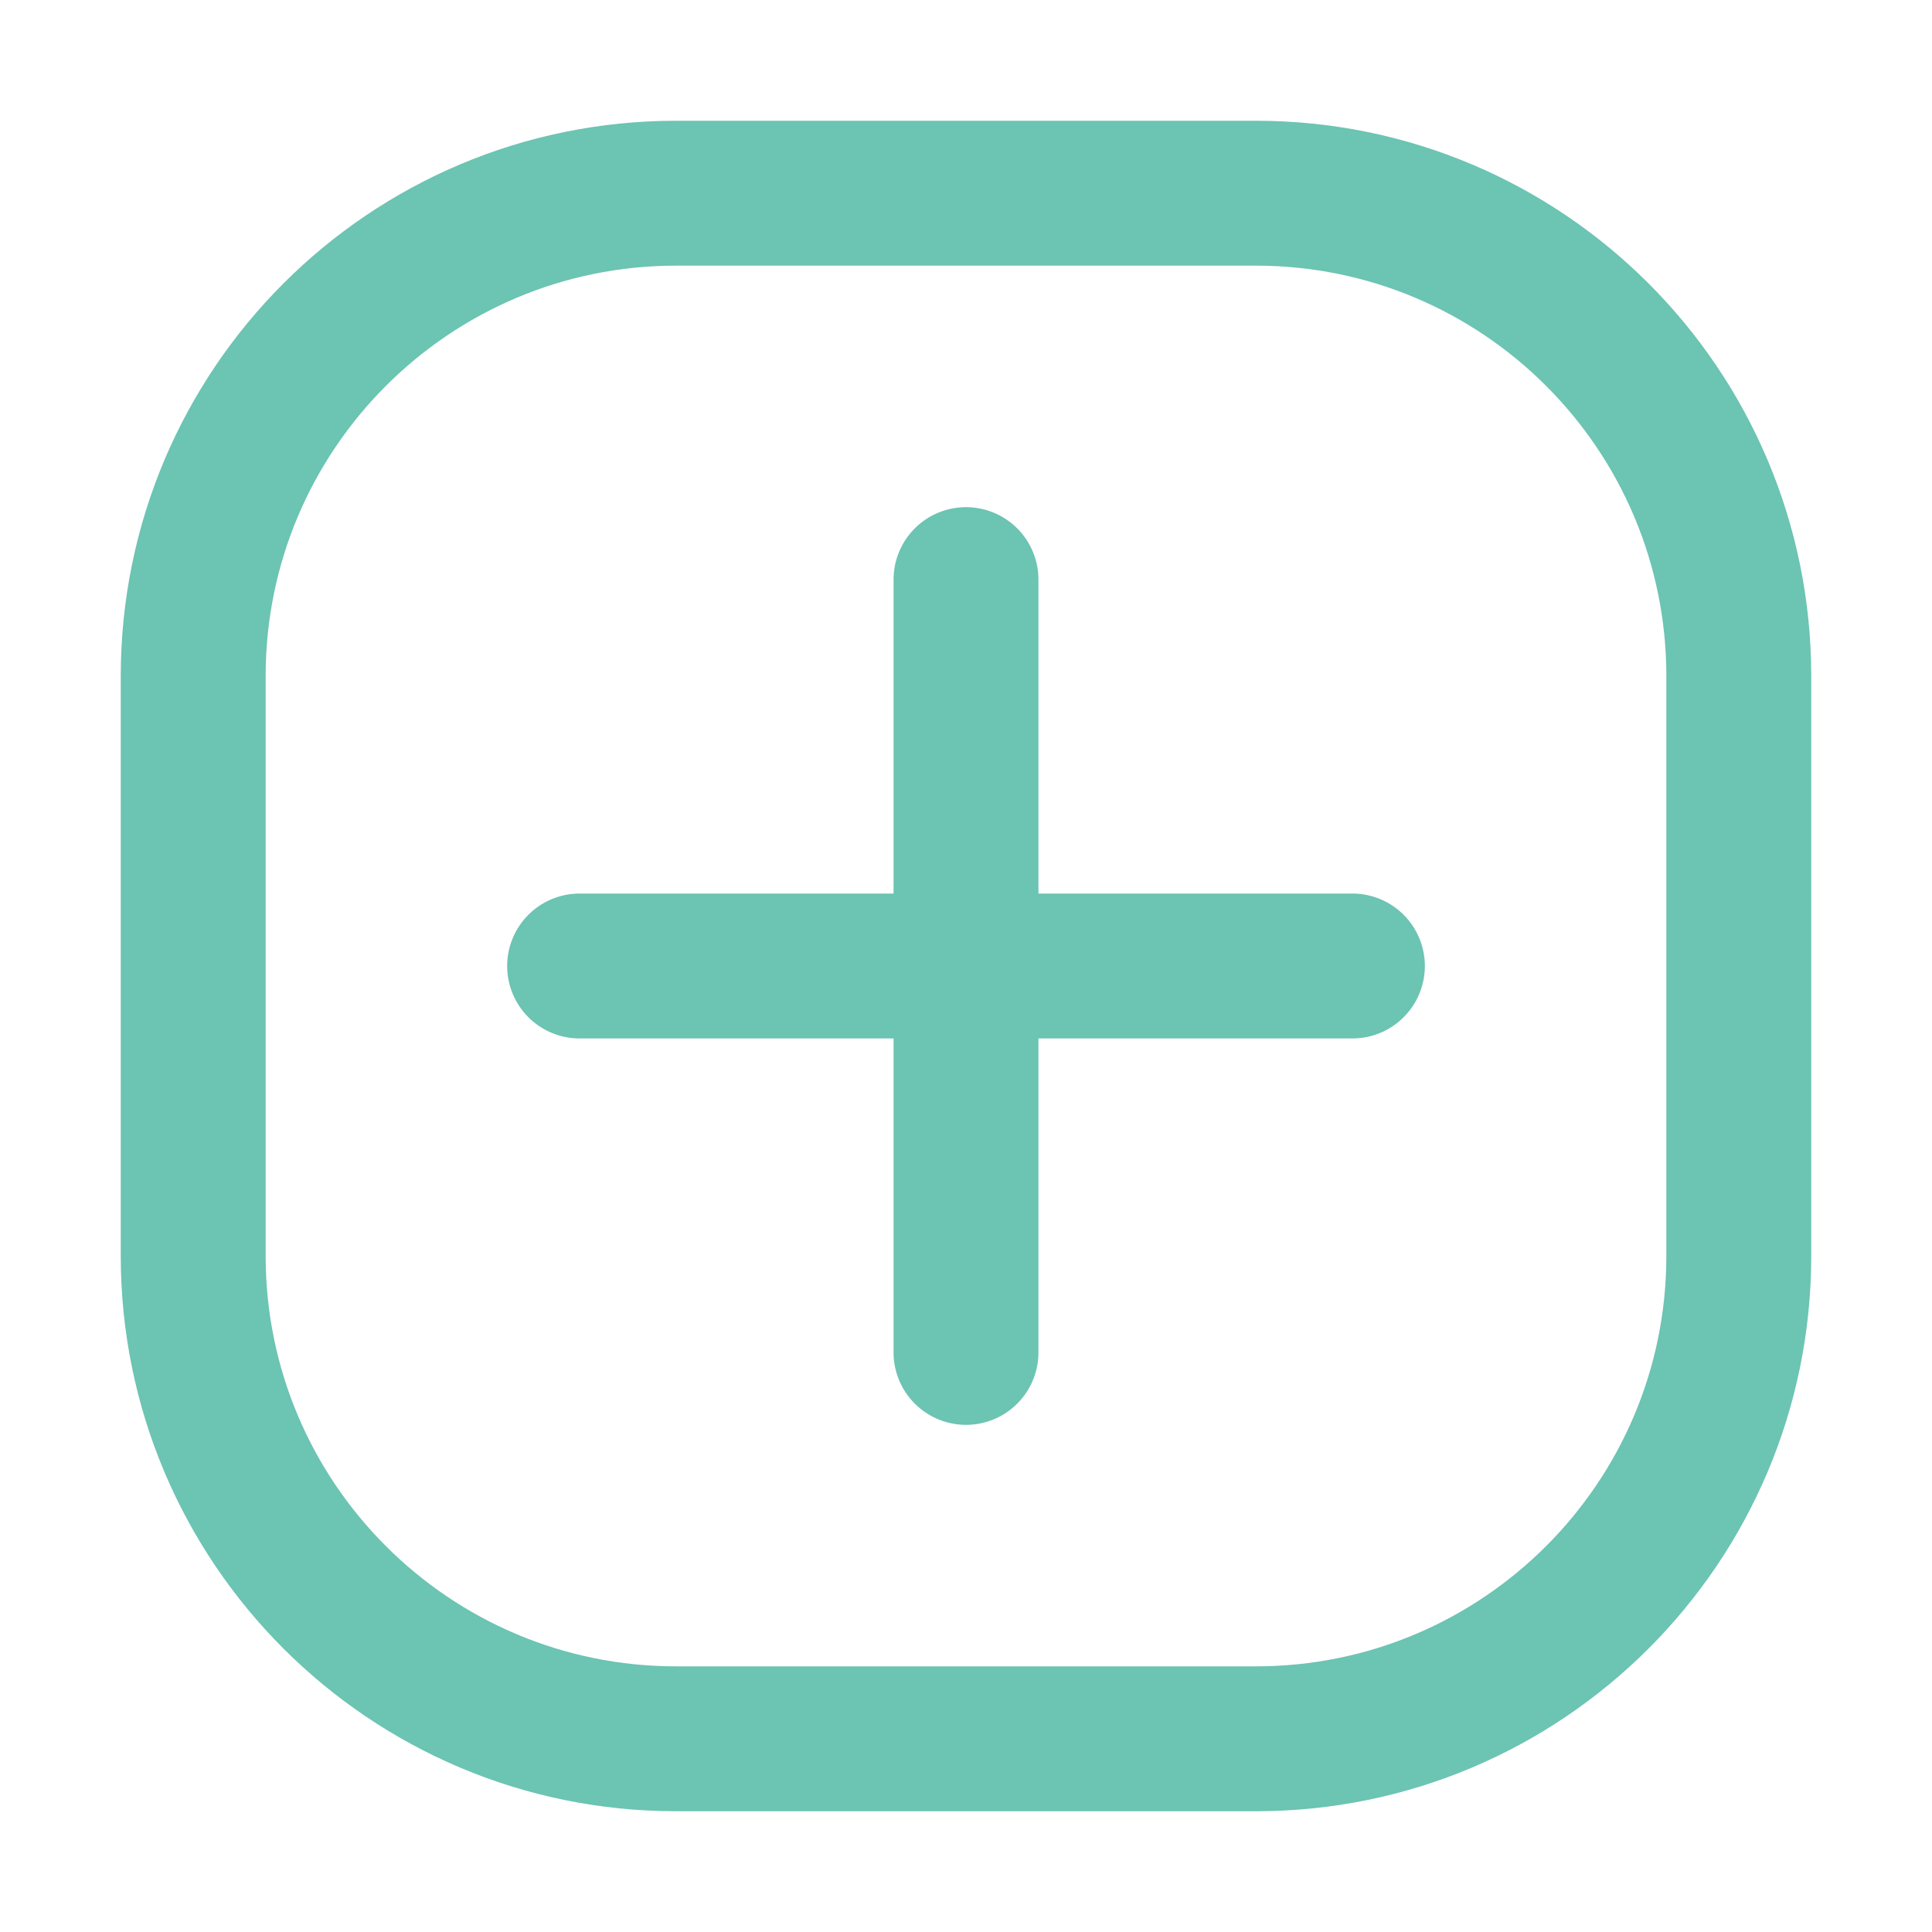
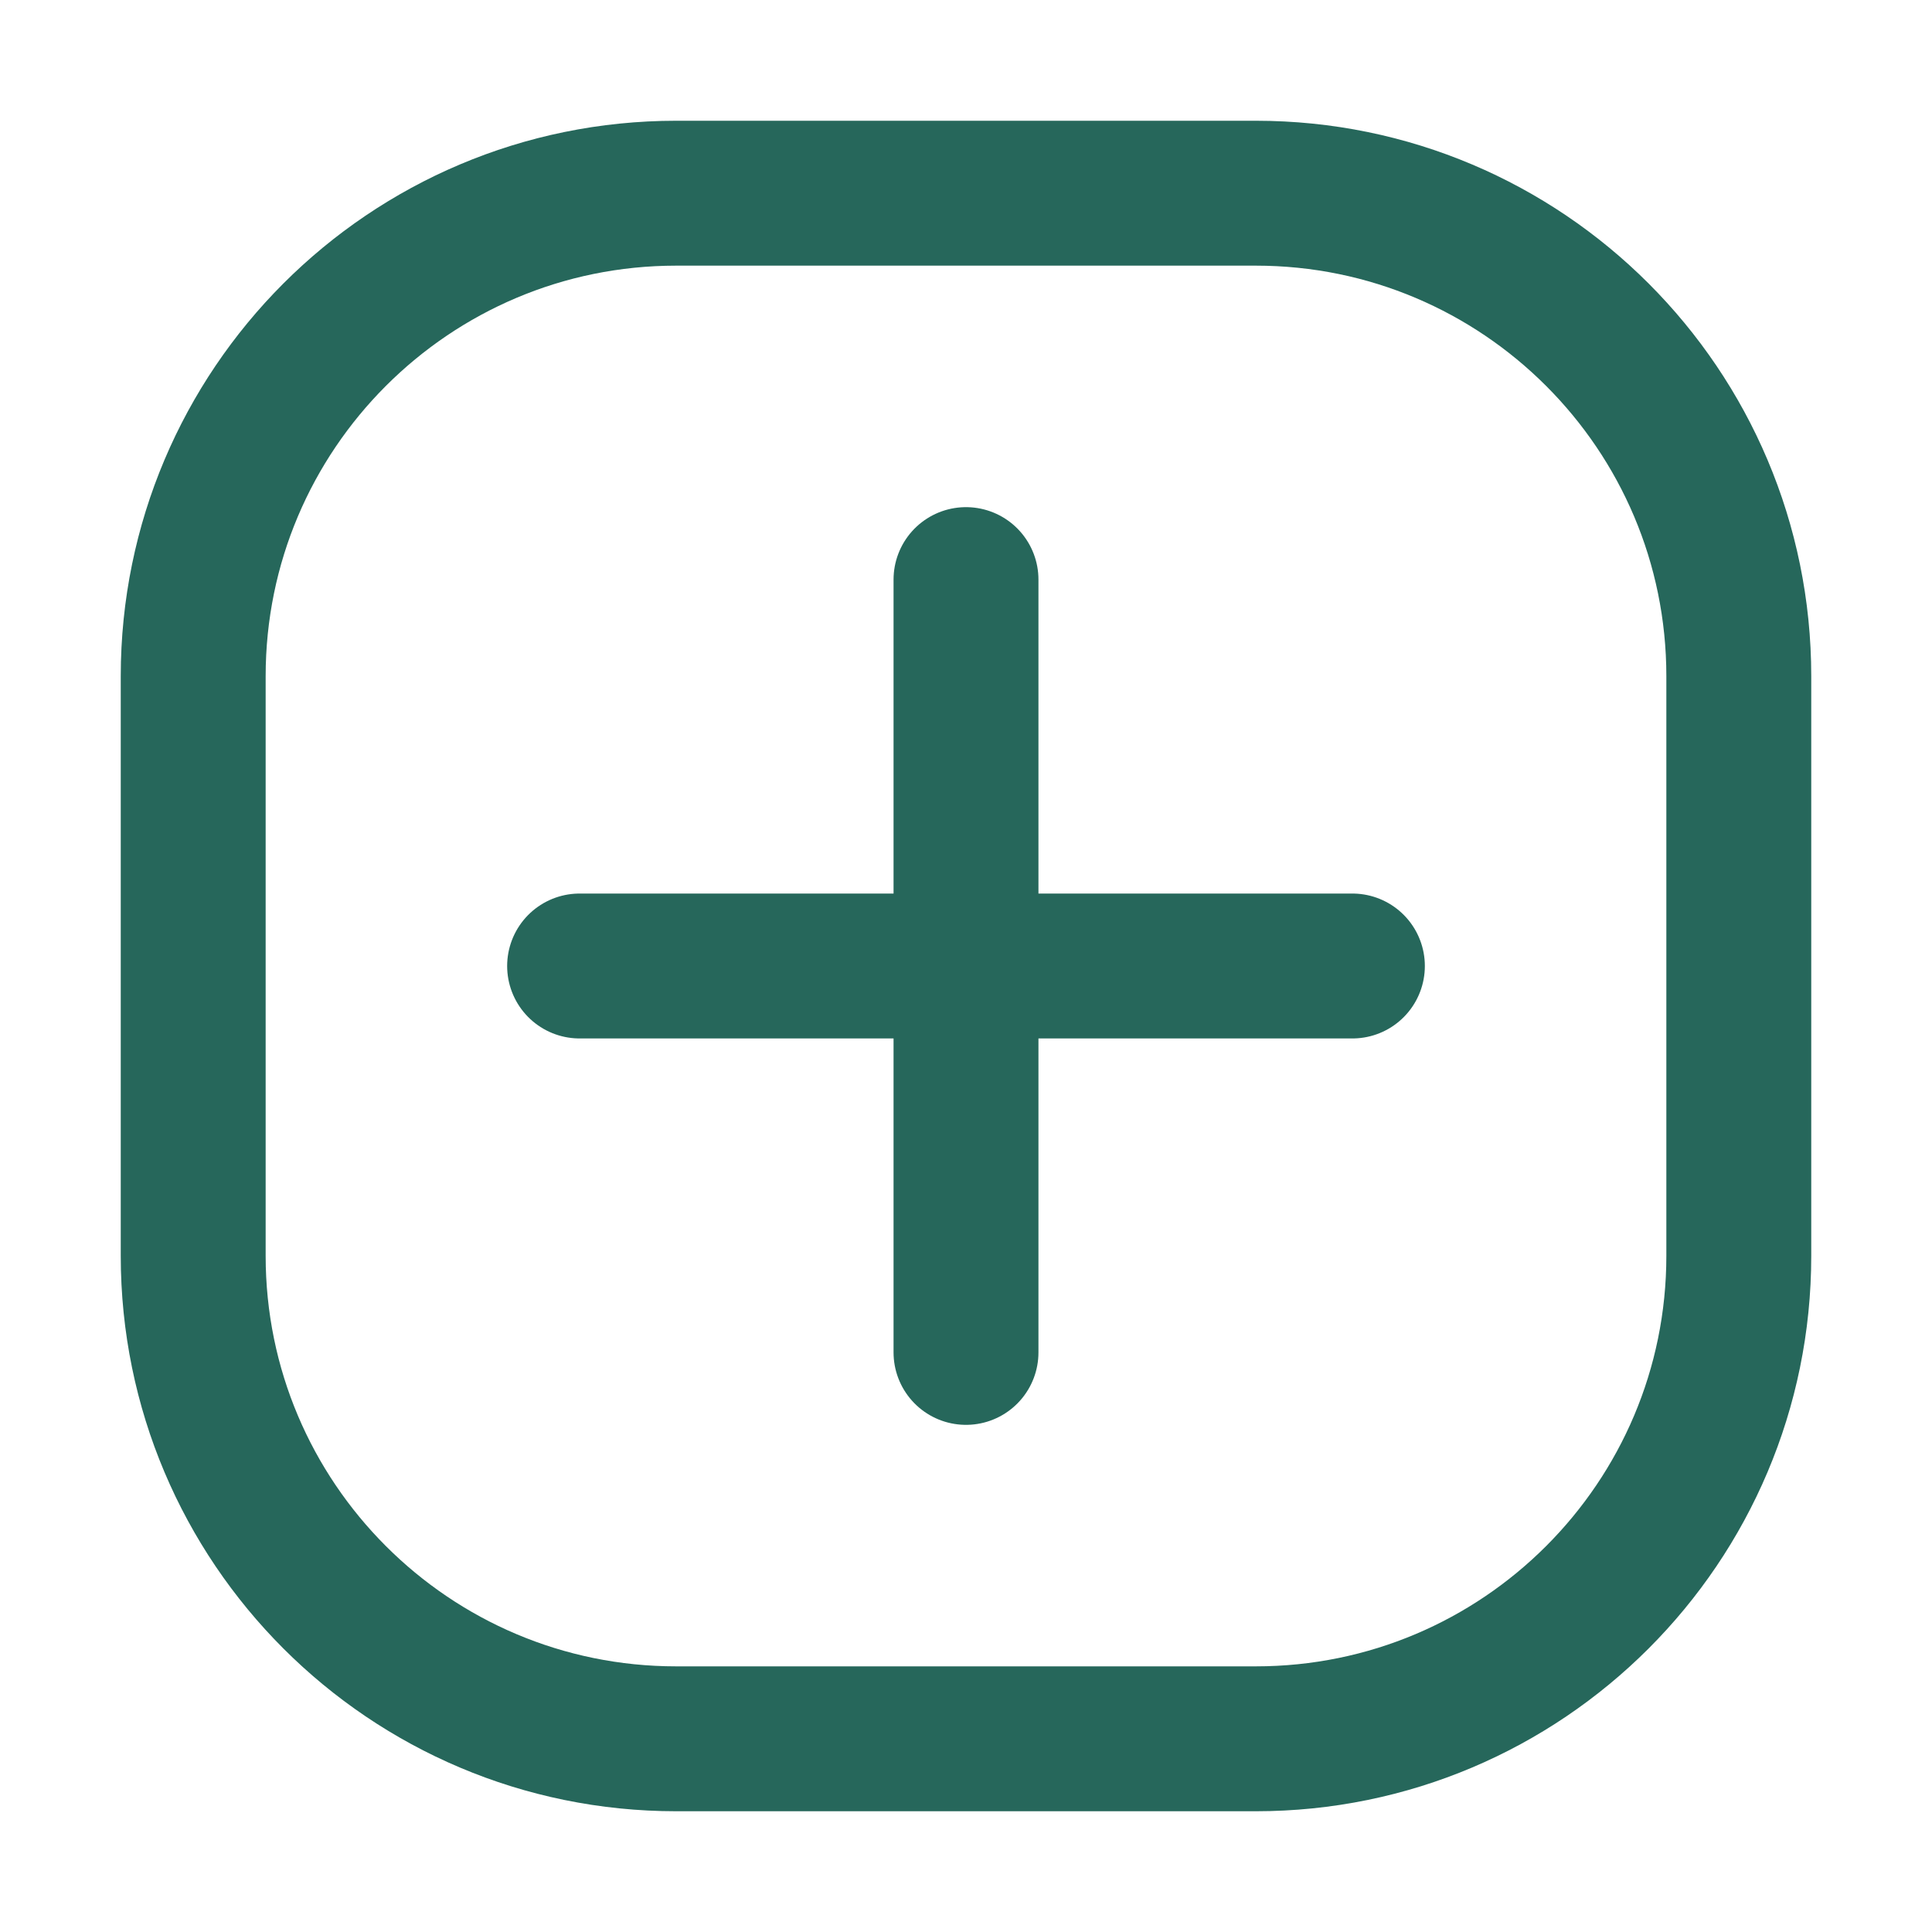
<svg xmlns="http://www.w3.org/2000/svg" width="20" height="20" viewBox="0 0 20 20" fill="none">
-   <rect x="2" y="2" width="16" height="16" rx="5" stroke="#6CC4B3" stroke-width="1.5" />
-   <path d="M6 10H14" stroke="#6CC4B3" stroke-width="1.5" stroke-linecap="round" stroke-linejoin="round" />
-   <path d="M10 6L10 14" stroke="#6CC4B3" stroke-width="1.5" stroke-linecap="round" stroke-linejoin="round" />
+   <rect x="2" y="2" width="16" height="16" rx="5" stroke="#26675B" stroke-width="1.5" />
+   <path d="M6 10H14" stroke="#26675B" stroke-width="1.5" stroke-linecap="round" stroke-linejoin="round" />
+   <path d="M10 6L10 14" stroke="#26675B" stroke-width="1.5" stroke-linecap="round" stroke-linejoin="round" />
</svg>
